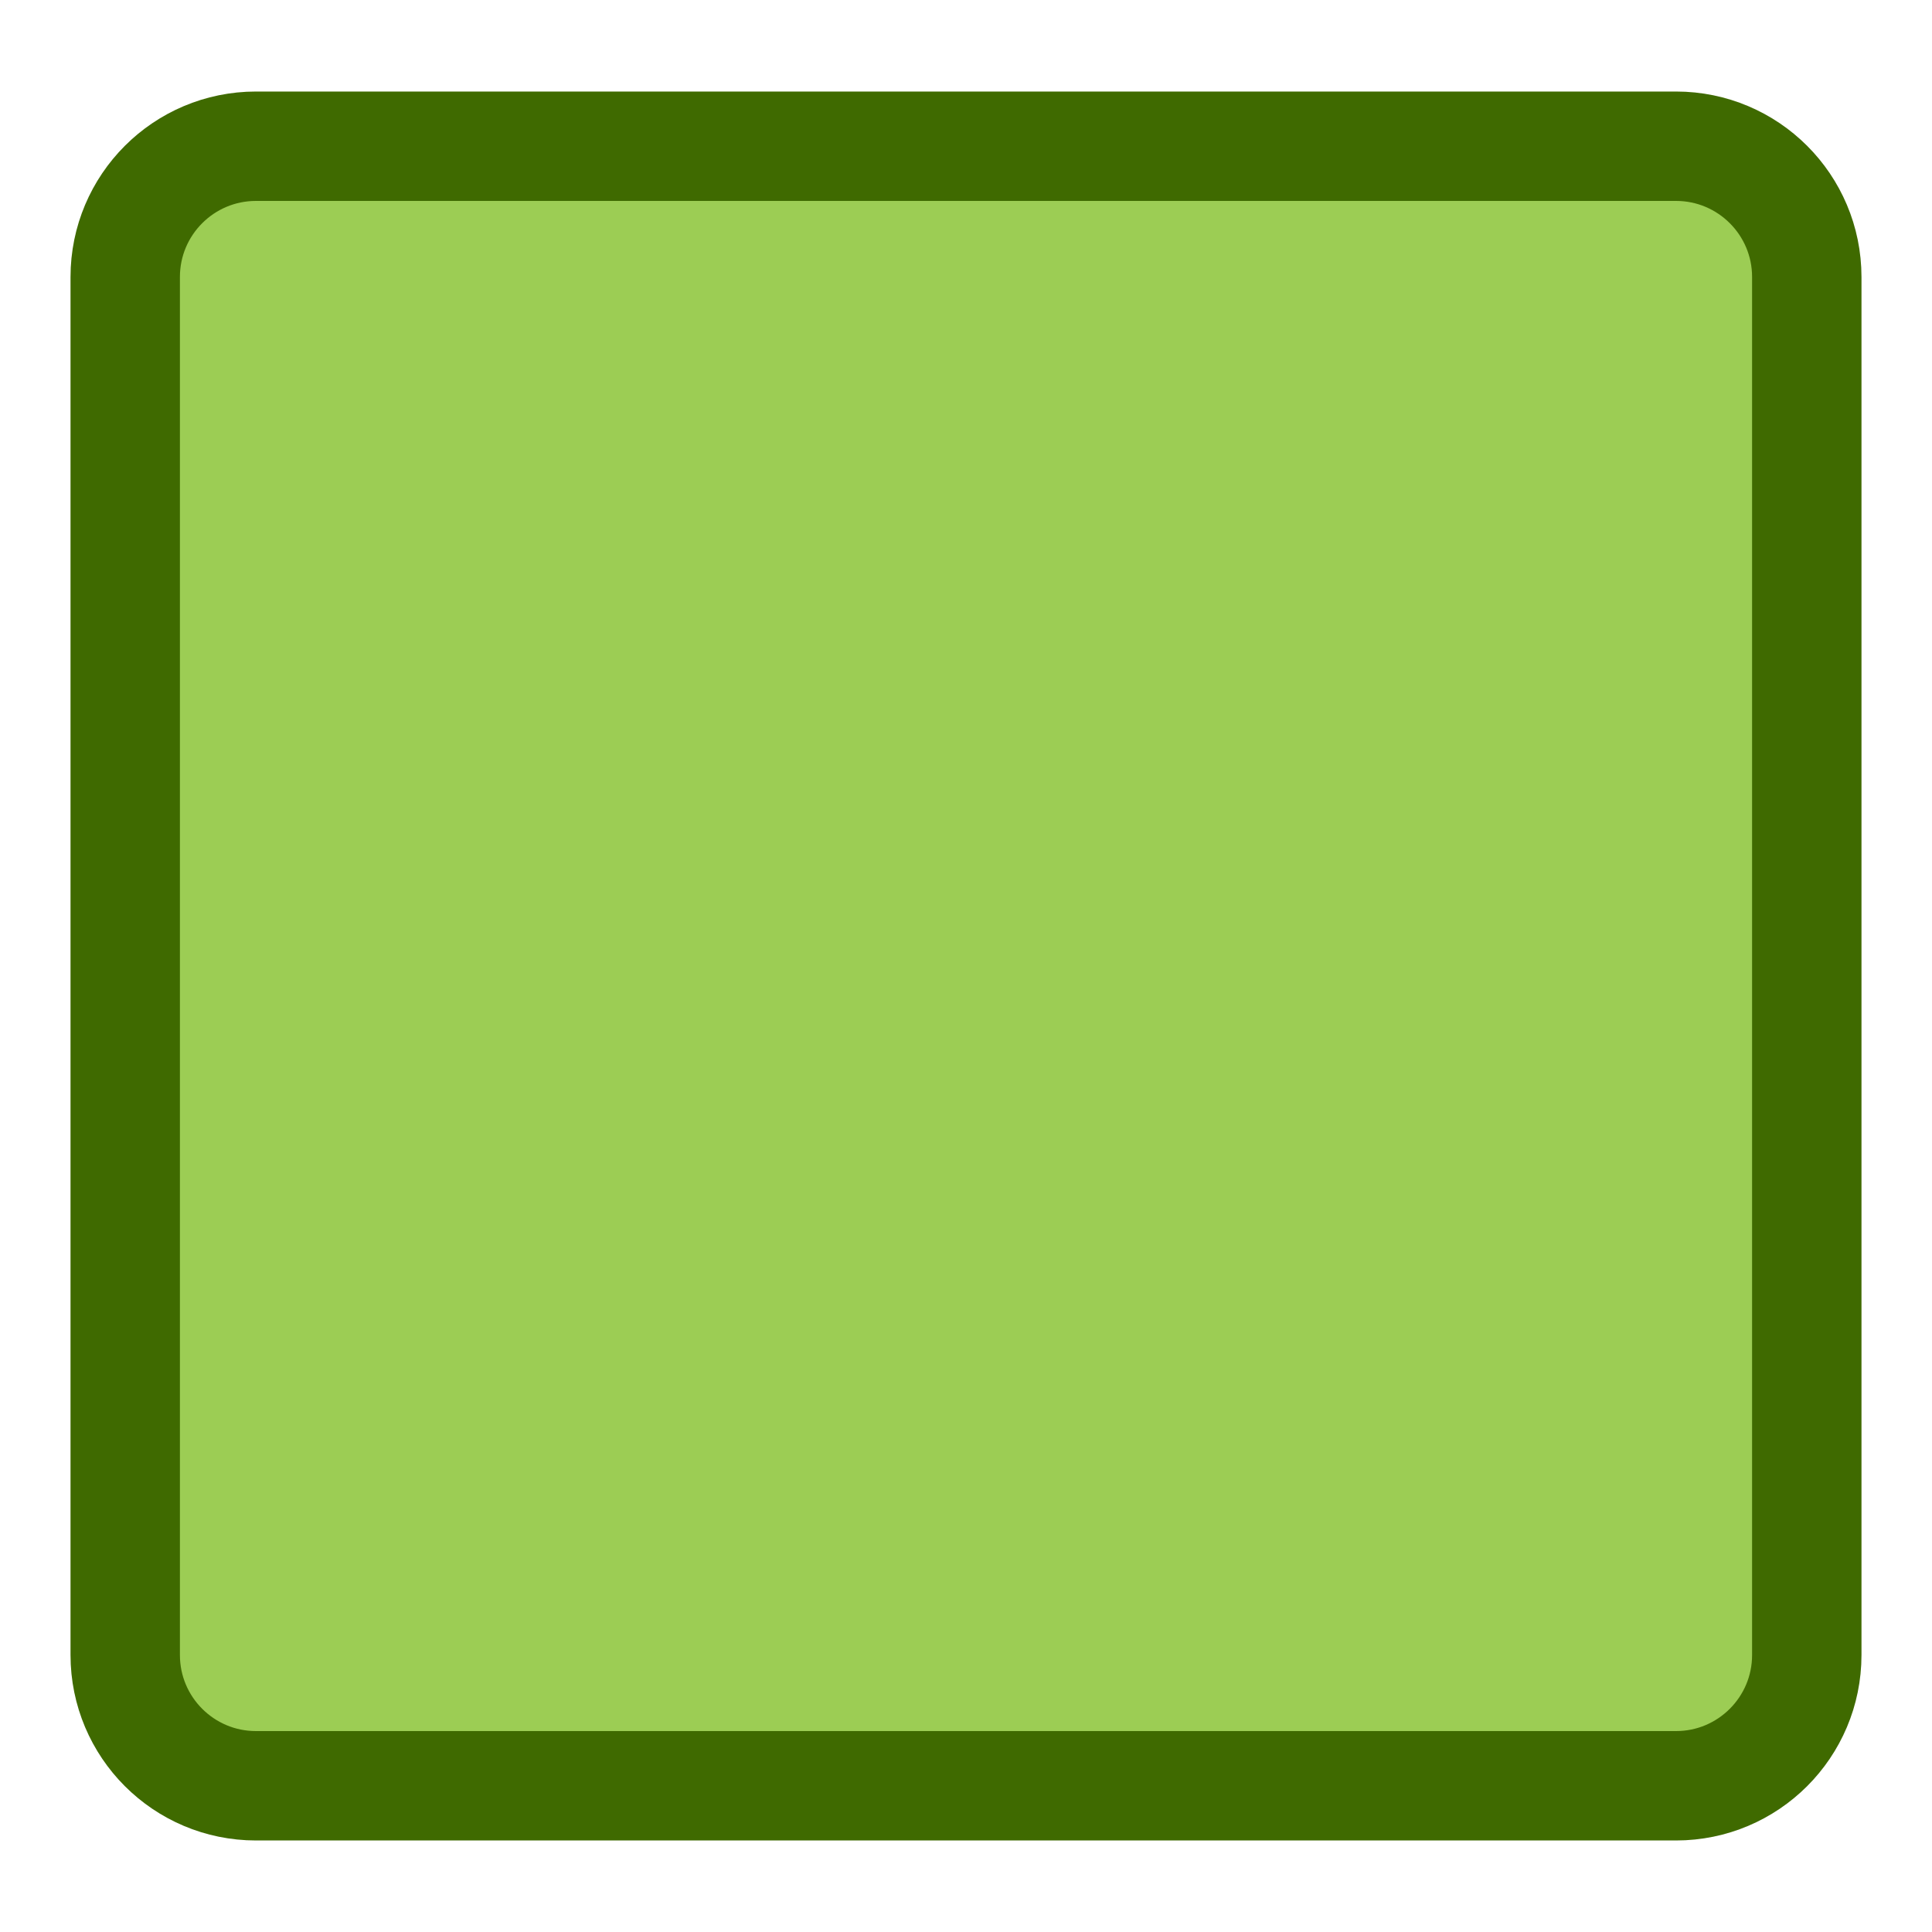
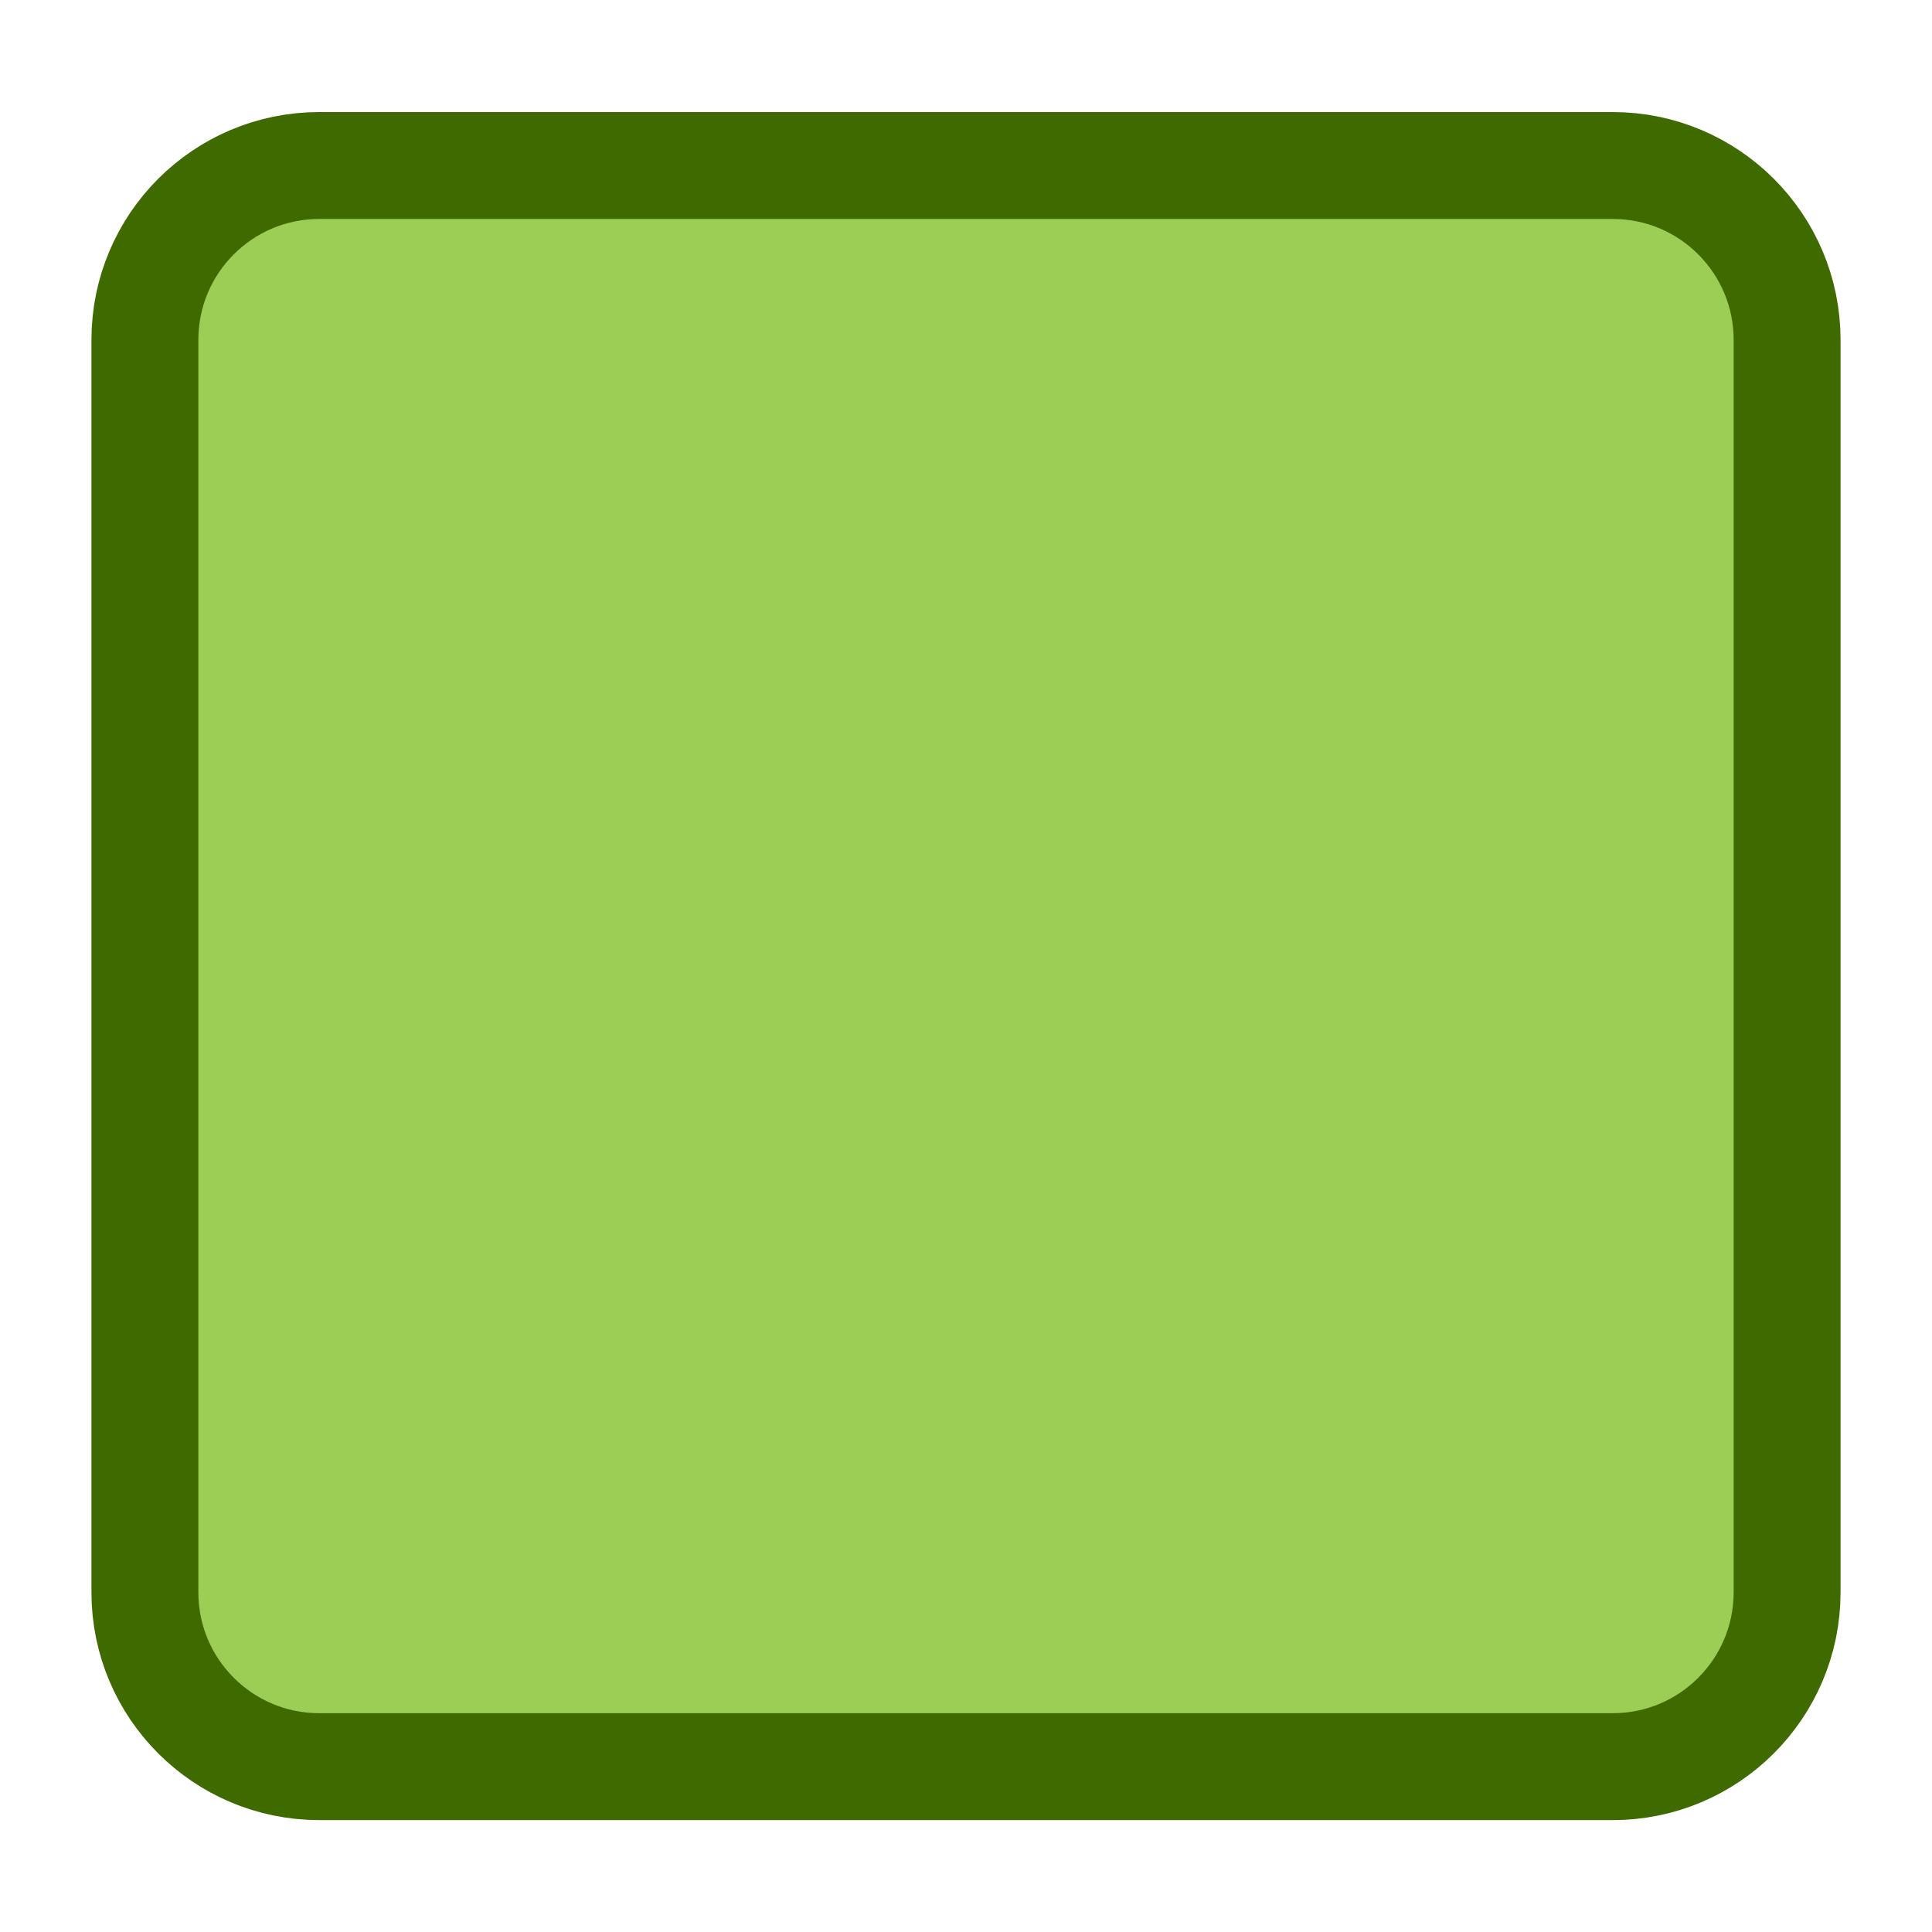
- <svg xmlns="http://www.w3.org/2000/svg" width="16px" height="16px" id="svg2">
+ <svg xmlns="http://www.w3.org/2000/svg" width="12px" height="12px" id="svg2">
  <defs id="defs4" />
  <g id="layer1">
-     <rect style="fill:#9ccd54;fill-opacity:1;stroke:#3f6a00;stroke-width:0.906;stroke-linecap:butt;stroke-linejoin:miter;stroke-miterlimit:4;stroke-dasharray:none;stroke-dashoffset:0;stroke-opacity:1" id="rect1310" width="13.926" height="13.578" x="1.037" y="1.211" rx="1.083" ry="1.083" />
+     <rect style="fill:#9ccd54;fill-opacity:1;stroke:#3f6a00;stroke-width:0.664;stroke-linecap:butt;stroke-linejoin:miter;stroke-miterlimit:4;stroke-dasharray:none;stroke-dashoffset:0;stroke-opacity:1" id="rect1310" width="10.2" height="9.945" x="0.9" y="1.028" rx="1.083" ry="1.083" />
  </g>
</svg>
